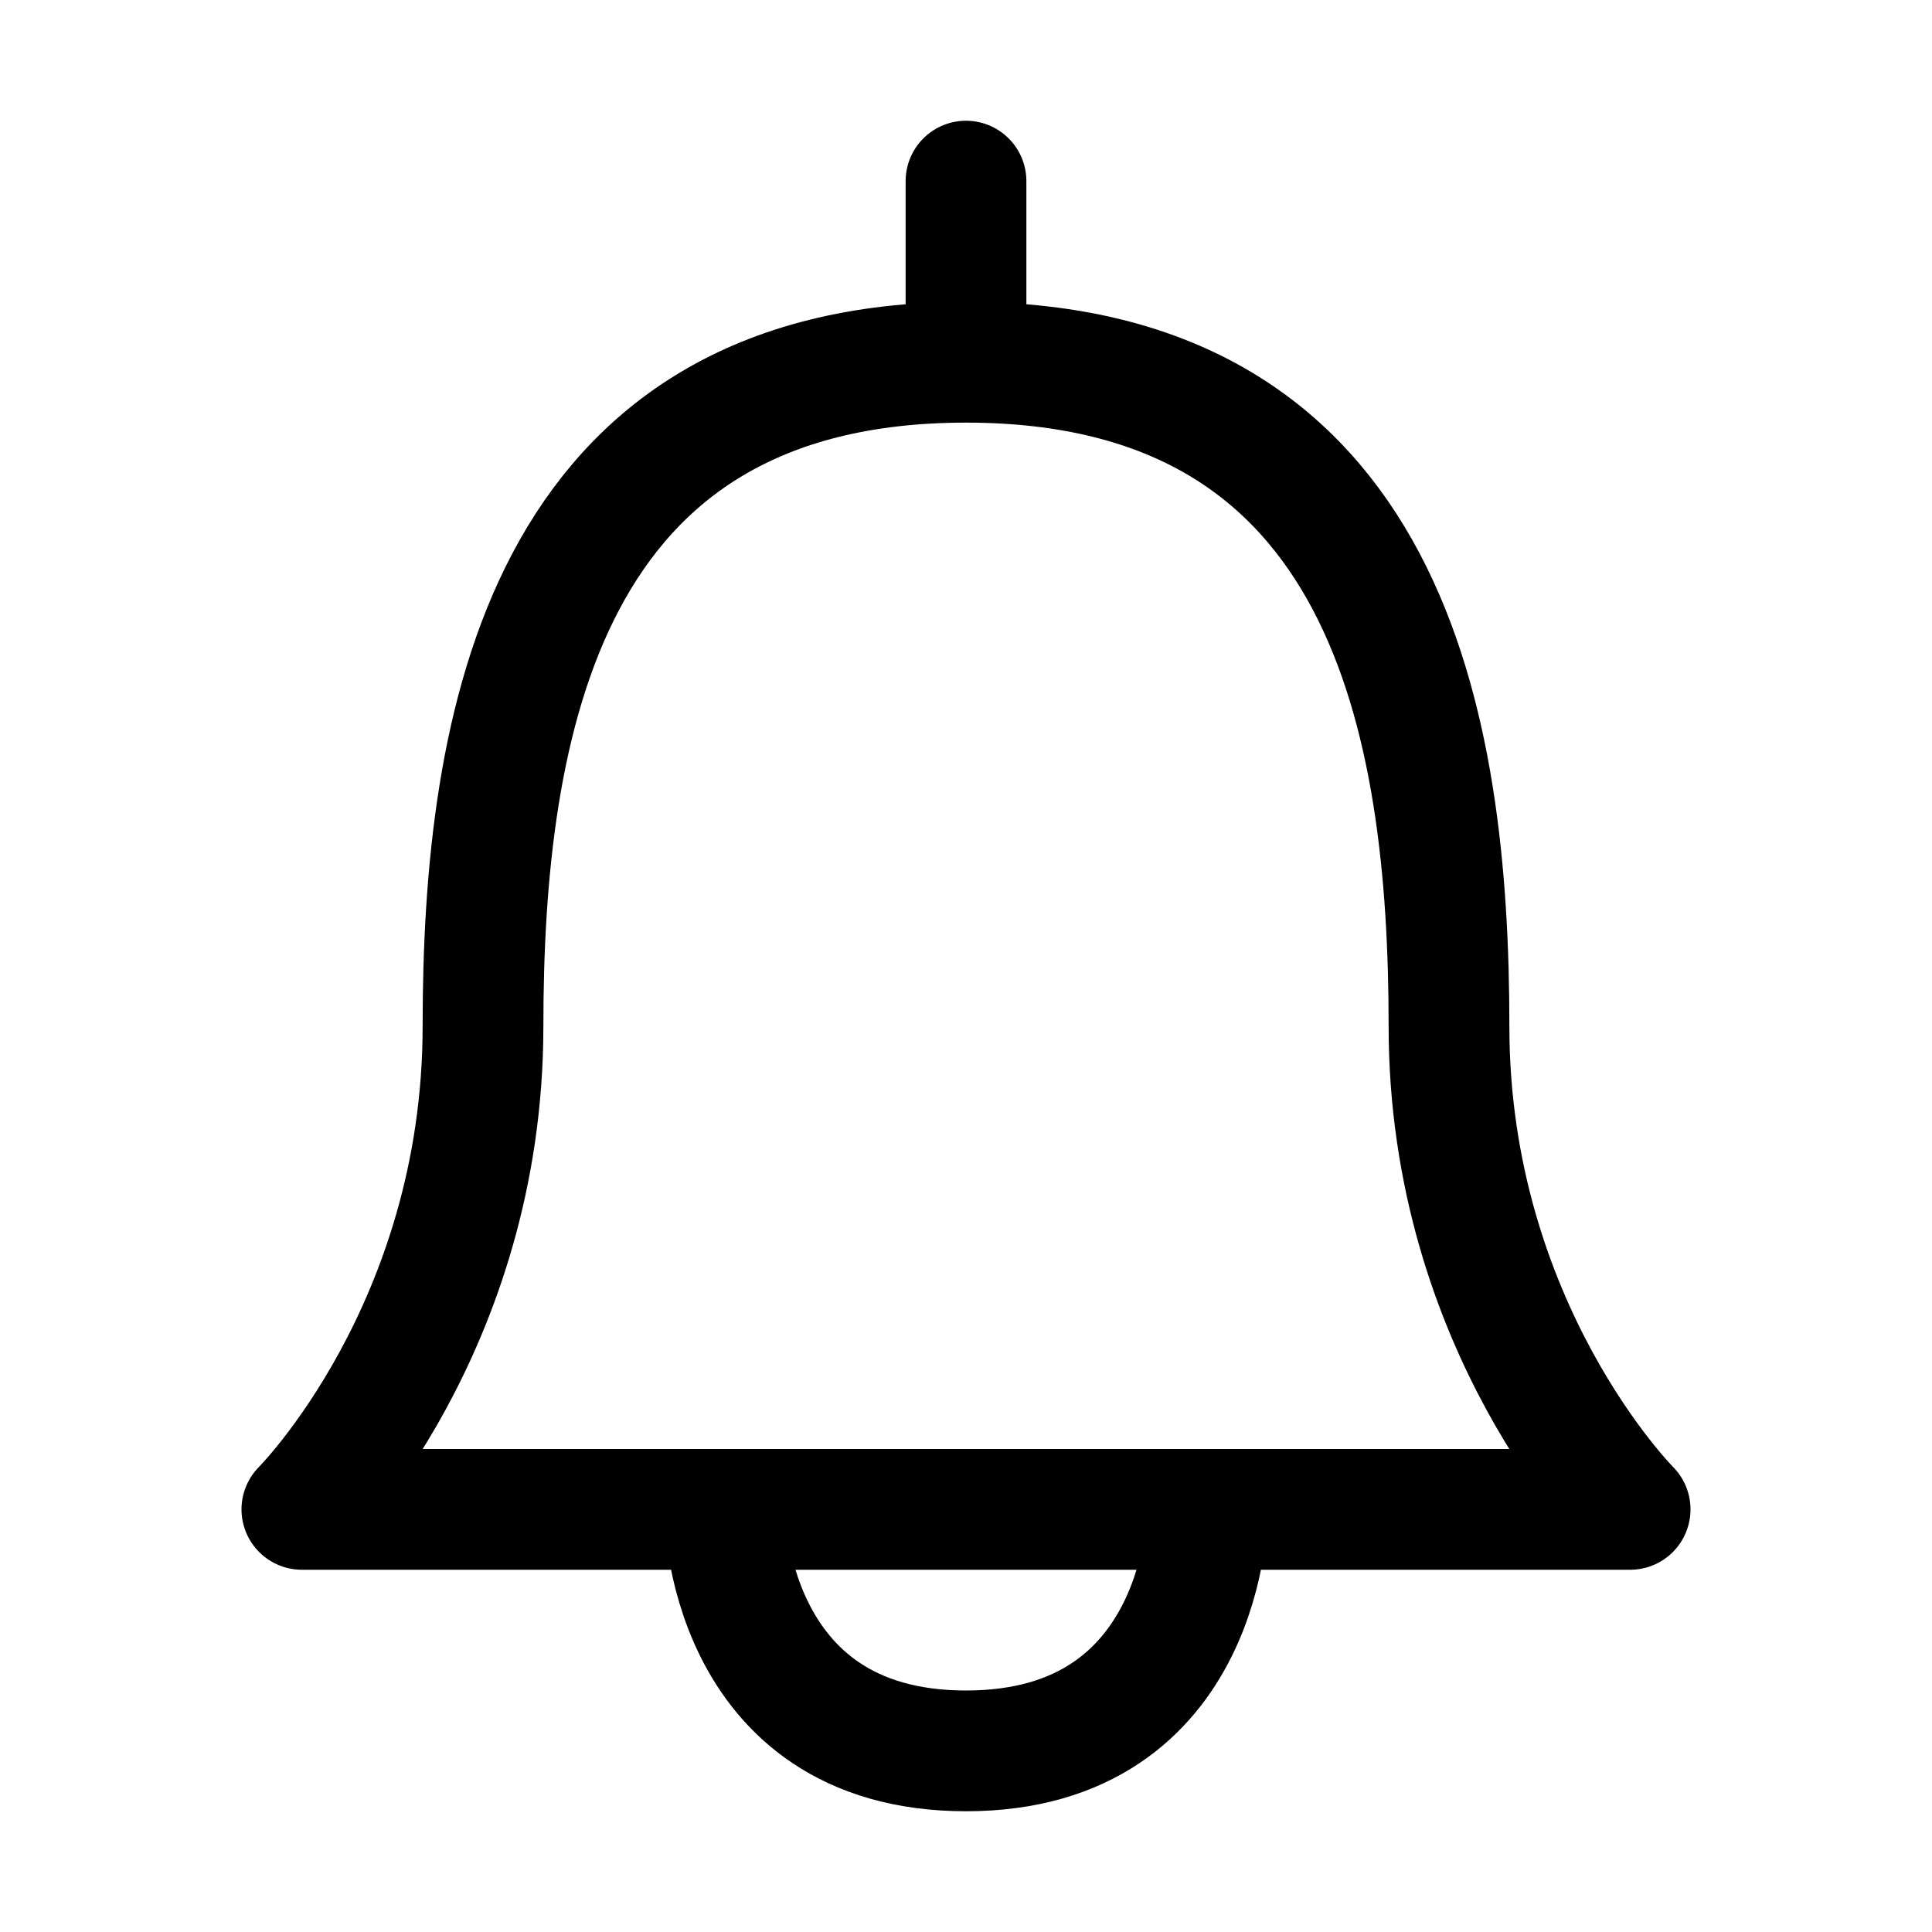
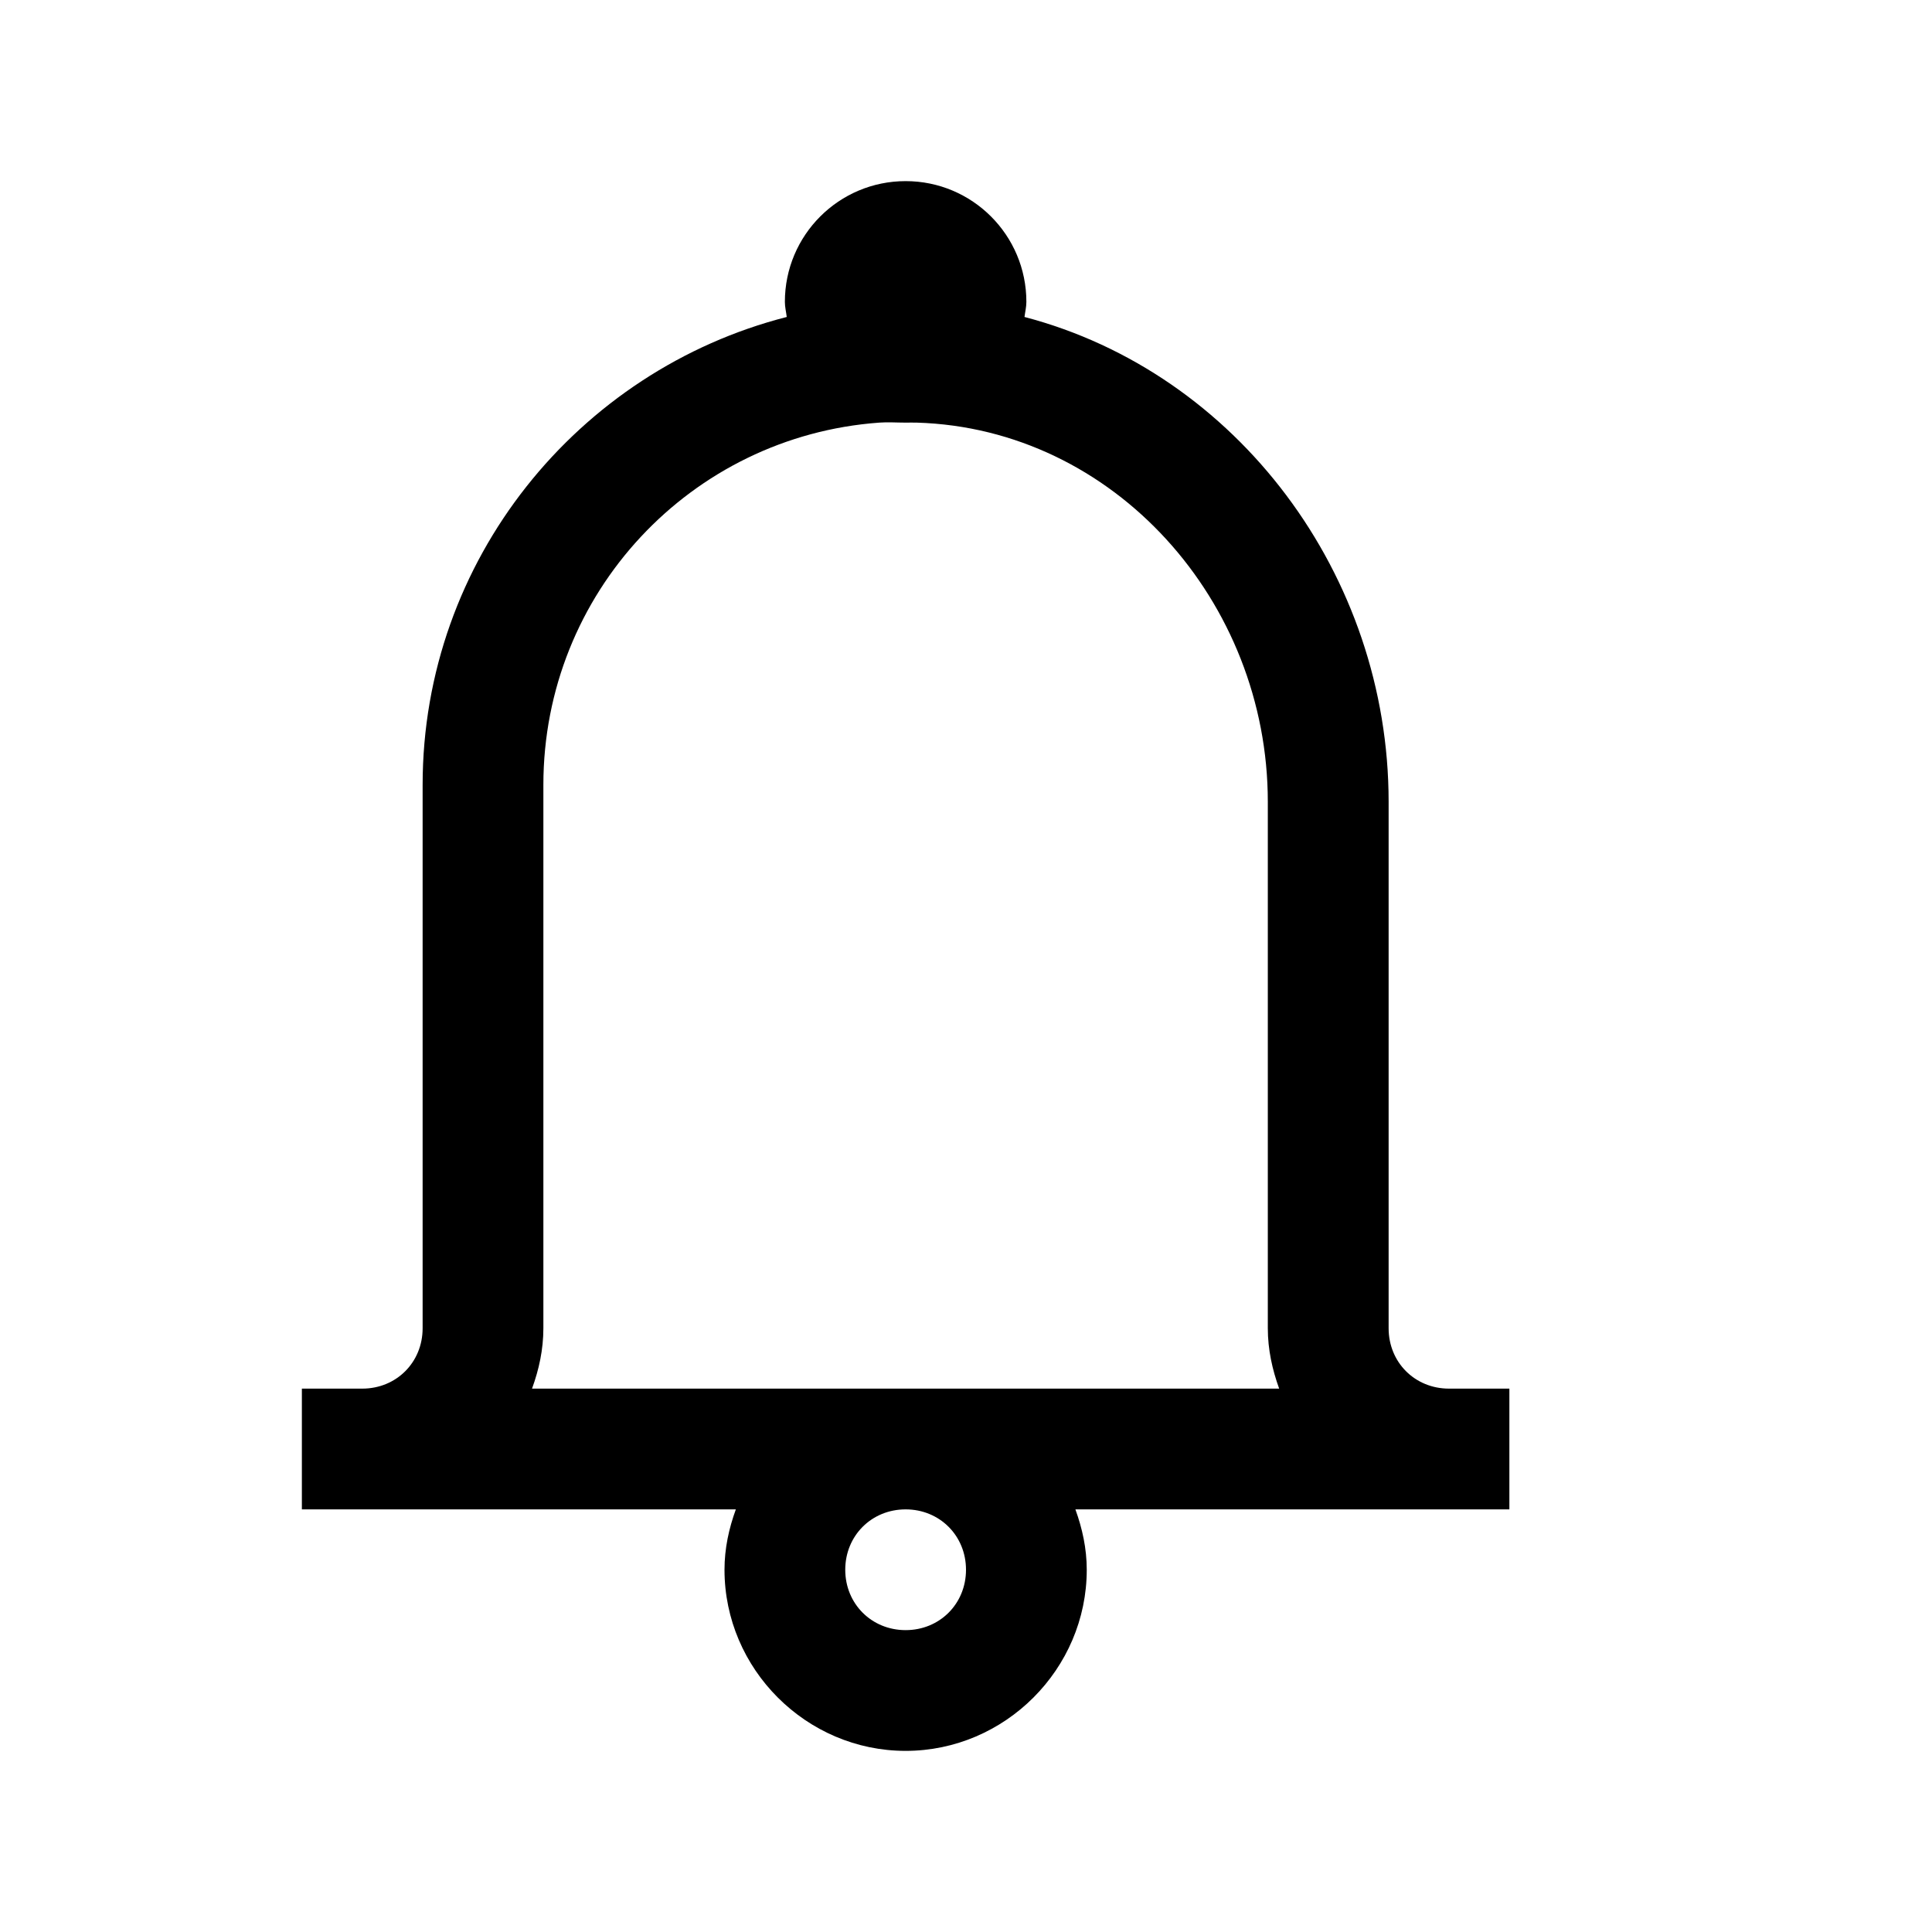
- <svg xmlns="http://www.w3.org/2000/svg" id="i-bell" viewBox="0 0 32 32" width="32" height="32" fill="none" stroke="currentcolor" stroke-linecap="round" stroke-linejoin="round" stroke-width="2">
-   <path d="M8 17 C8 12 9 6 16 6 23 6 24 12 24 17 24 22 27 25 27 25 L5 25 C5 25 8 22 8 17 Z M20 25 C20 25 20 29 16 29 12 29 12 25 12 25 M16 3 L16 6" />
+ <svg xmlns="http://www.w3.org/2000/svg" version="1.1" width="32" height="32" viewBox="0 0 32 32">
+   <path d="M15 3c1.105 0 2 0.895 2 2 0 0.085-0.021 0.168-0.031 0.25 3.521 0.924 6.031 4.273 6.031 8.031v8.719c0 0.565 0.435 1 1 1h1v2h-7.188c0.114 0.316 0.188 0.647 0.188 1 0 1.645-1.355 3-3 3s-3-1.355-3-3c0-0.353 0.073-0.684 0.188-1h-7.188v-2h1c0.565 0 1-0.435 1-1v-9c0-3.726 2.574-6.866 6.031-7.75-0.010-0.082-0.031-0.165-0.031-0.25 0-1.105 0.895-2 2-2zM14.563 7c-3.118 0.226-5.563 2.824-5.563 6v9c0 0.353-0.073 0.684-0.188 1h12.375c-0.114-0.316-0.188-0.647-0.188-1v-8.719c0-3.319-2.546-6.183-5.813-6.281-0.064-0.002-0.124-0-0.188 0-0.148 0-0.292-0.011-0.438 0zM15 25c-0.564 0-1 0.436-1 1s0.436 1 1 1 1-0.436 1-1-0.436-1-1-1z" />
</svg>
